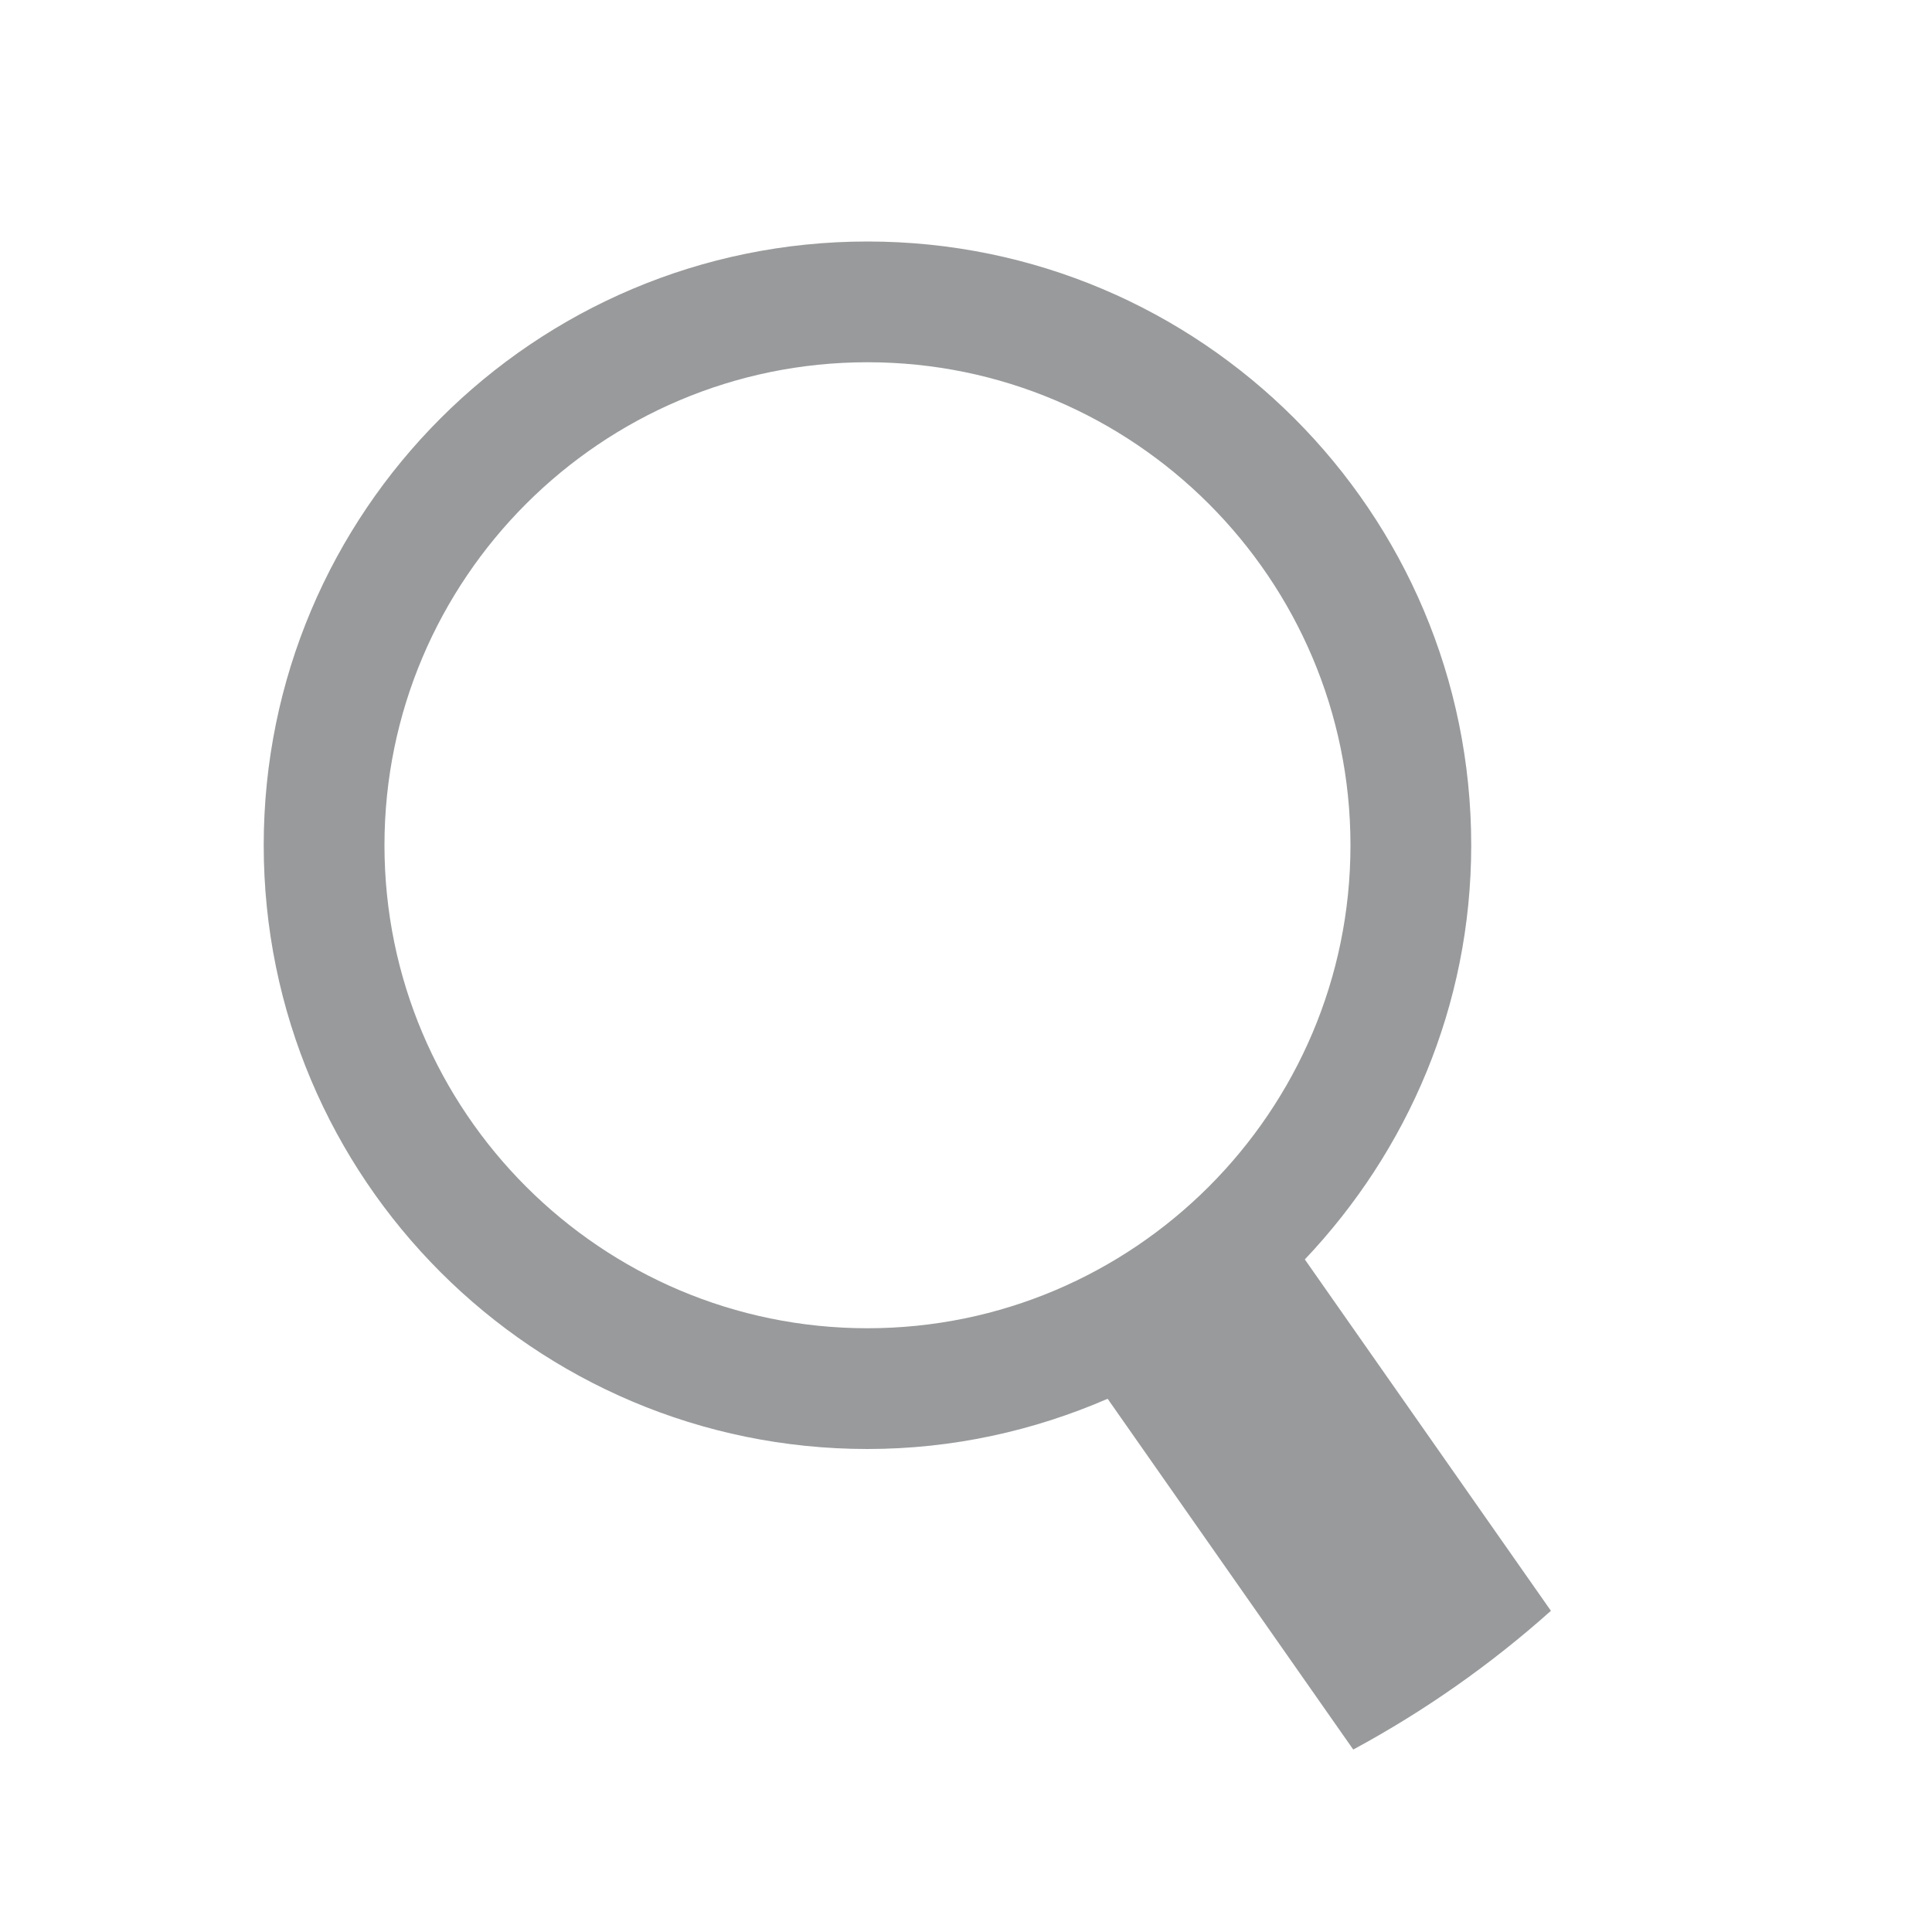
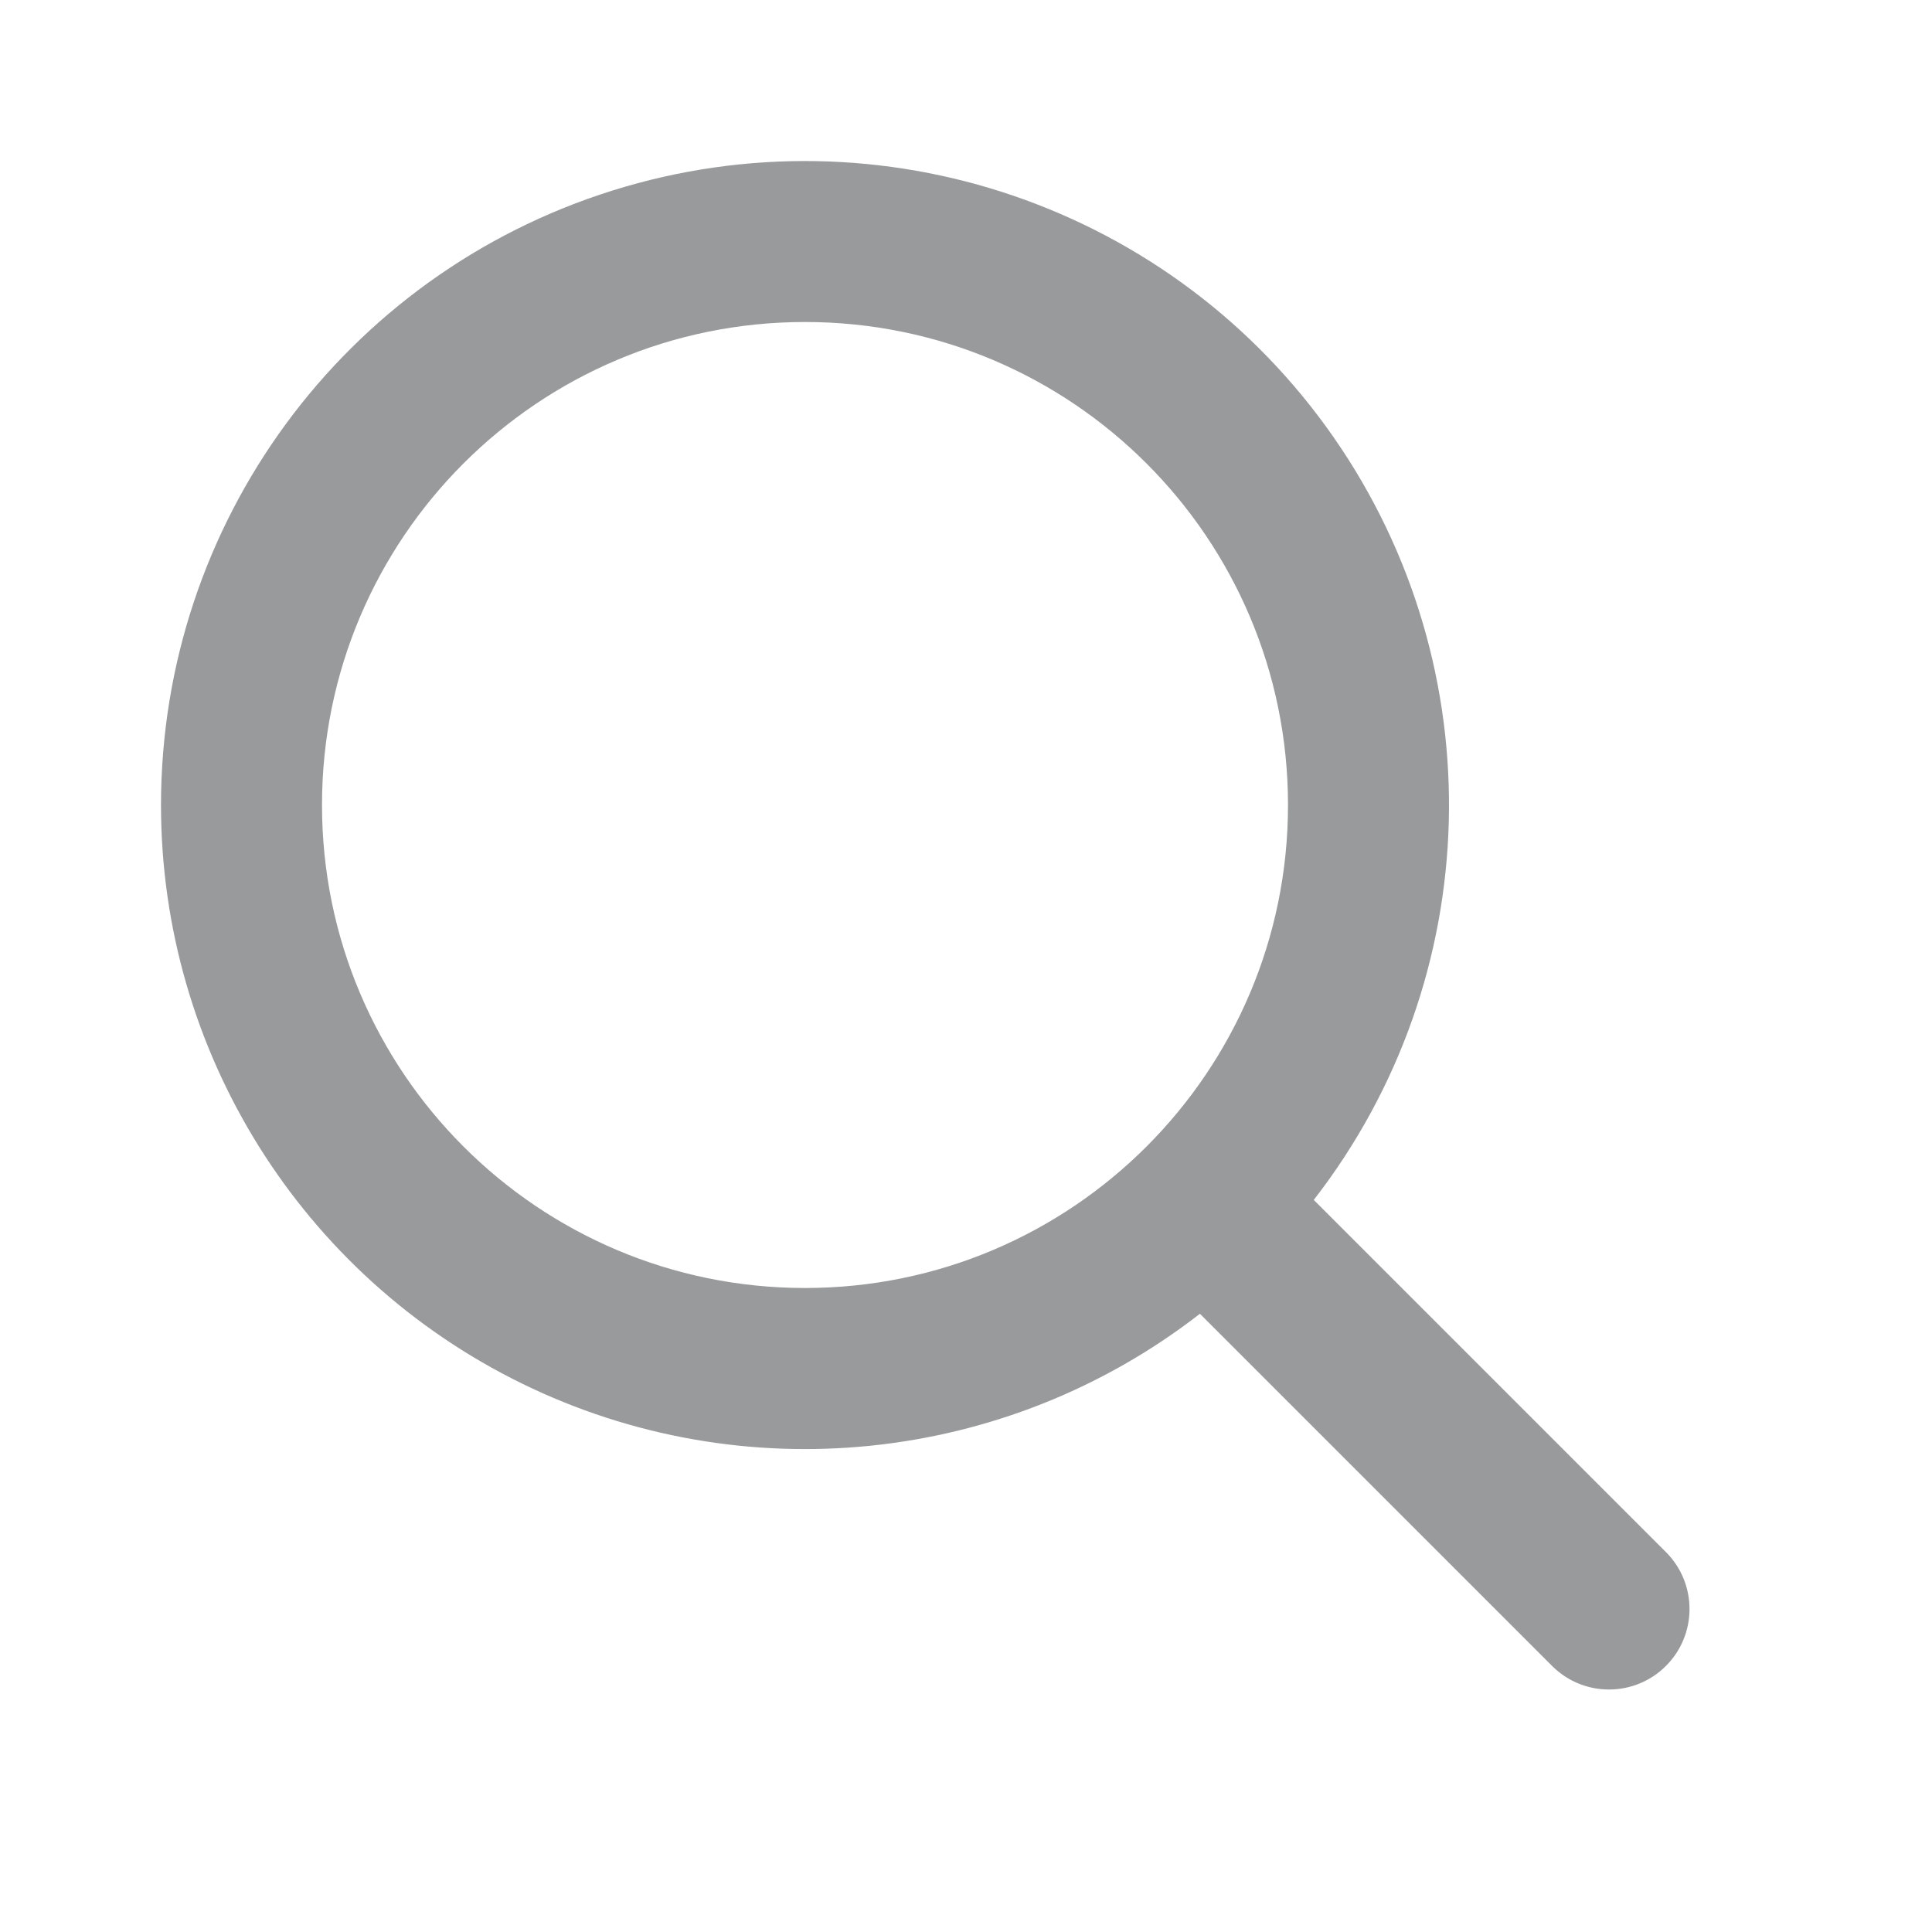
- <svg xmlns="http://www.w3.org/2000/svg" width="16" height="16" viewBox="0 0 16 16" fill="none">
-   <path fill-rule="evenodd" clip-rule="evenodd" d="M10.806 10.43L12.844 13.34C12.347 13.784 11.798 14.17 11.207 14.489L9.173 11.584C8.562 11.849 7.891 12 7.184 12C4.422 12 2.184 9.761 2.184 7C2.184 4.239 4.422 2 7.184 2C9.945 2 12.184 4.239 12.184 7C12.184 8.332 11.655 9.534 10.806 10.43ZM7.184 3C4.978 3 3.184 4.794 3.184 7C3.184 9.206 4.978 11 7.184 11C9.389 11 11.184 9.206 11.184 7C11.184 4.794 9.389 3 7.184 3Z" fill="#989A9B" />
+ <svg xmlns="http://www.w3.org/2000/svg" width="16" height="16" viewBox="0 0 24 24">
+   <path fill="#989A9B" fill-rule="evenodd" d="M10 4a6 6 0 1 0 0 12 6 6 0 0 0 0-12Zm-8 6a8 8 0 1 1 14.32 4.906l4.387 4.387a1 1 0 0 1-1.414 1.414l-4.387-4.387A8 8 0 0 1 2 10Z" clip-rule="evenodd" />
</svg>
